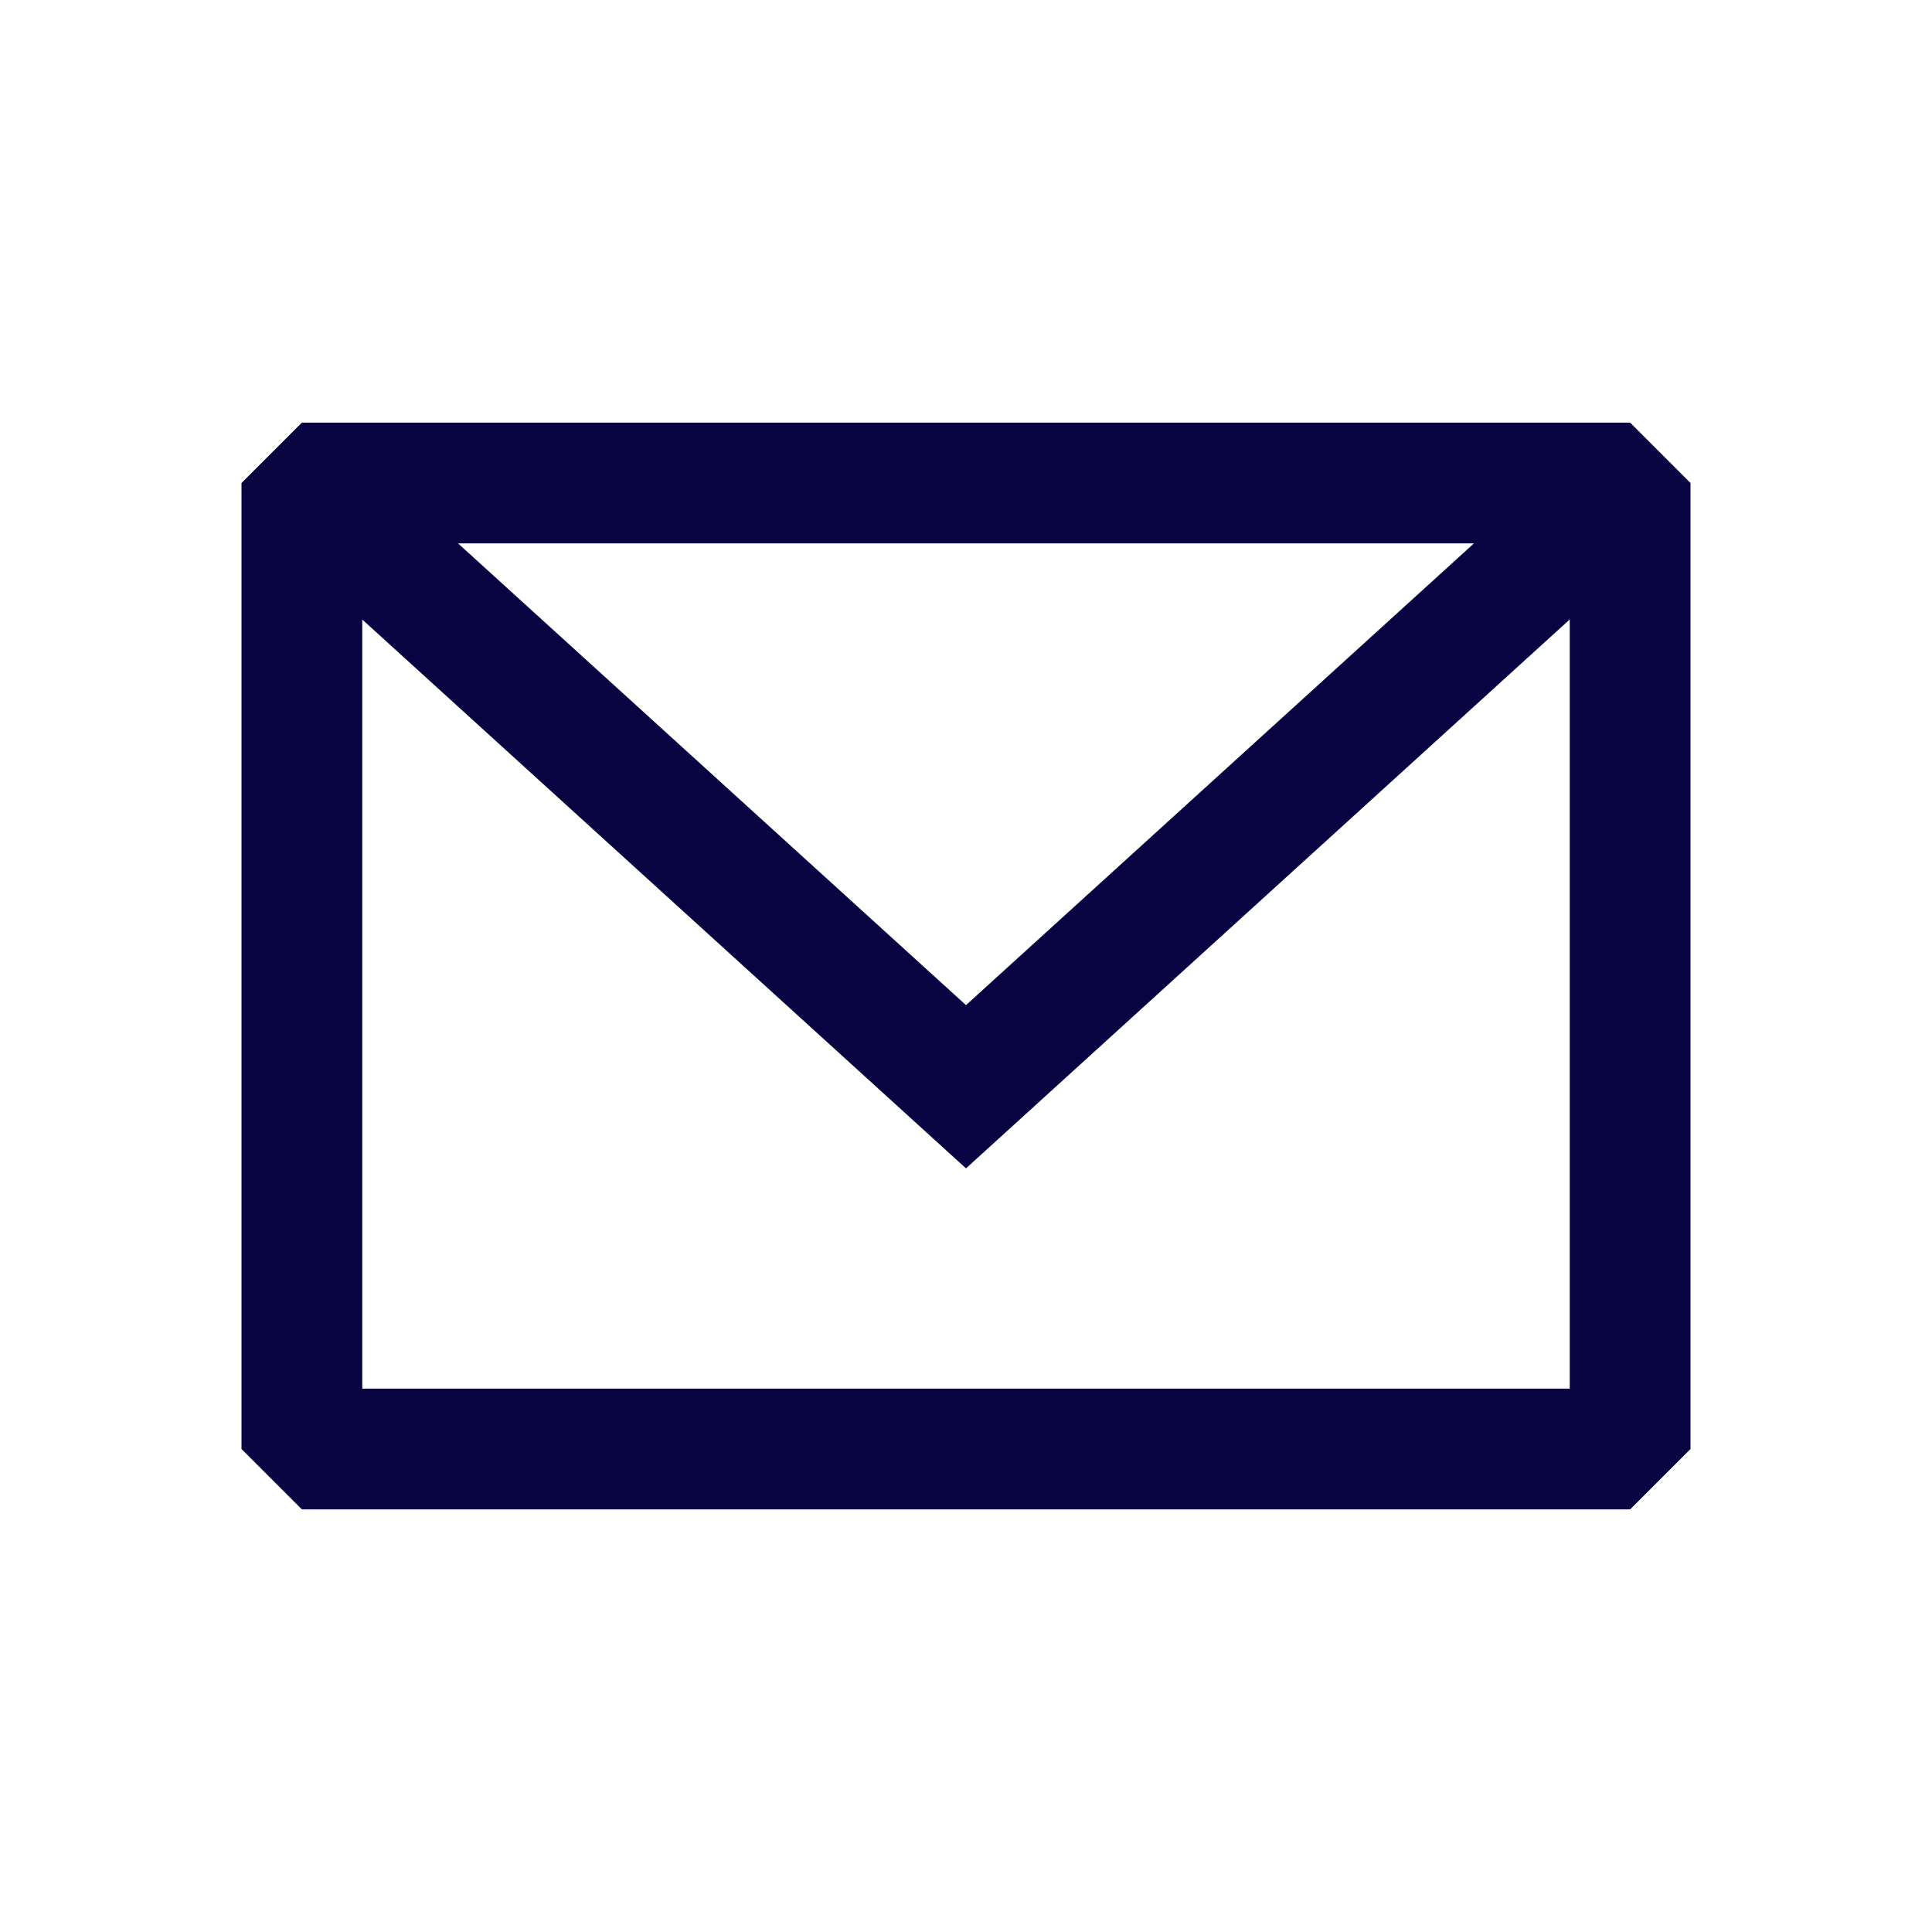
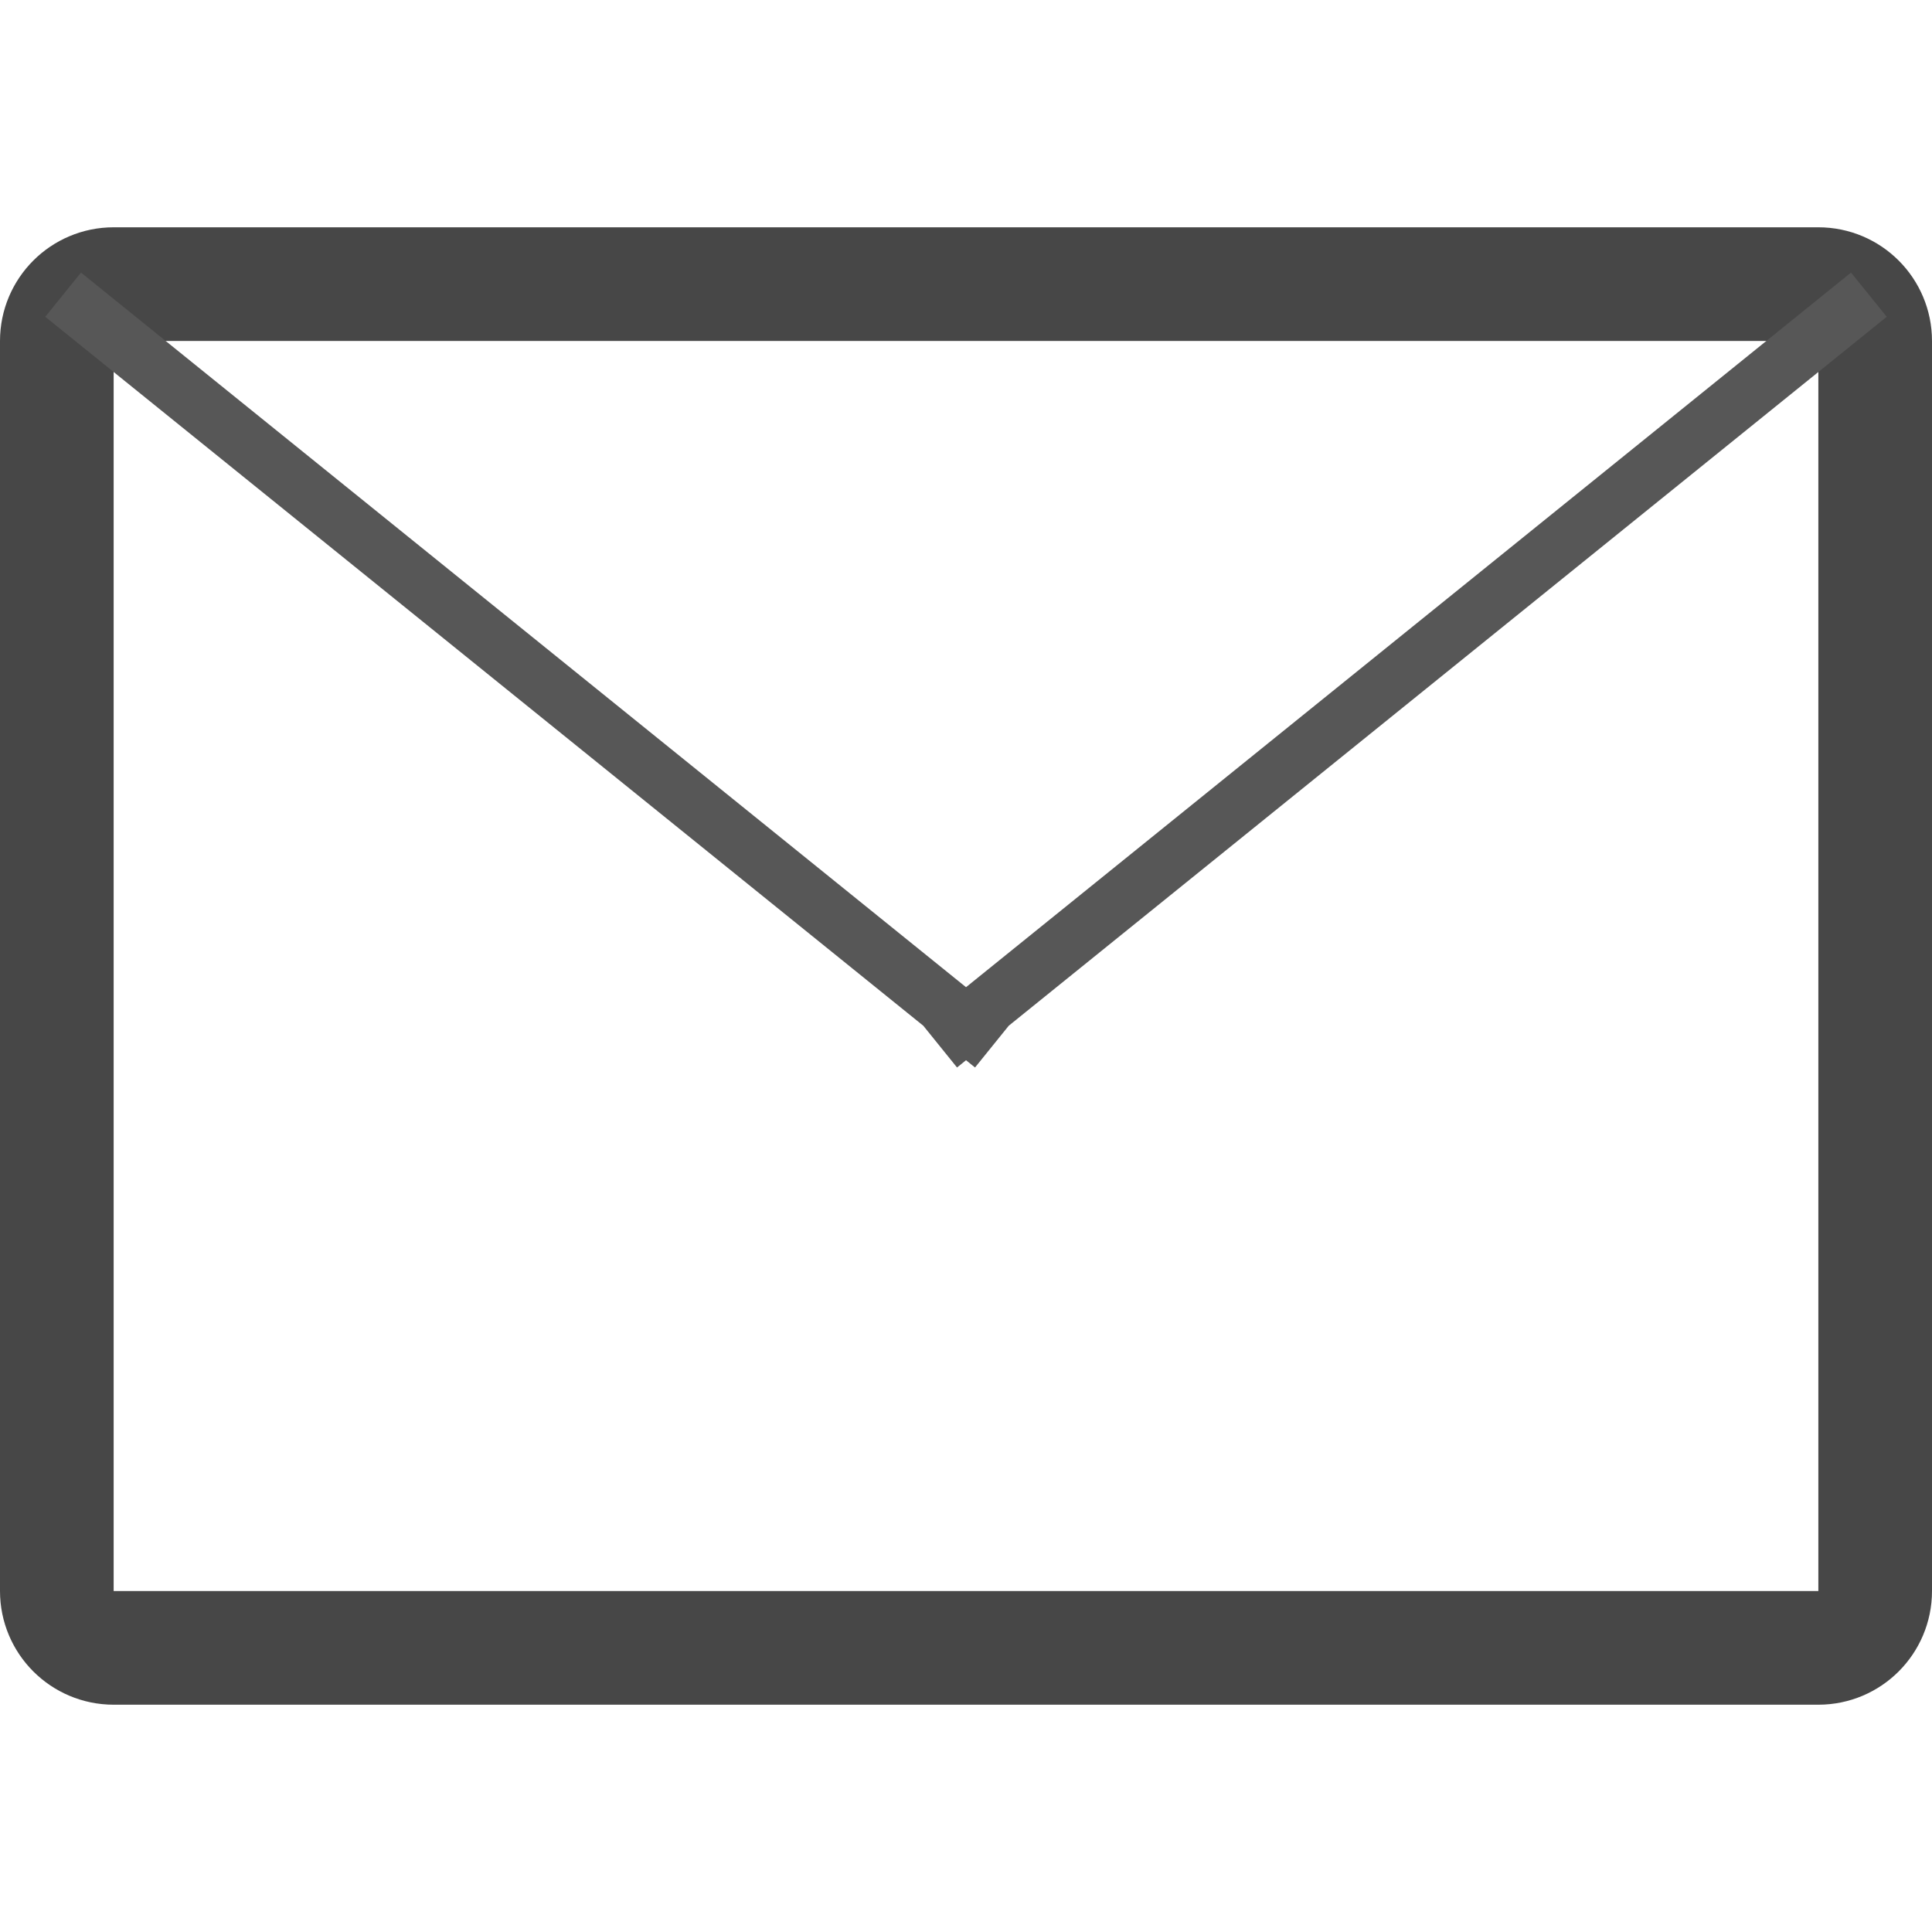
- <svg xmlns="http://www.w3.org/2000/svg" viewBox="0 0 24 24" fill="none">
+ <svg xmlns="http://www.w3.org/2000/svg" viewBox="0 -4 34 34" fill="#000000">
  <g id="SVGRepo_bgCarrier" stroke-width="0" />
  <g id="SVGRepo_tracerCarrier" stroke-linecap="round" stroke-linejoin="round" />
  <g id="SVGRepo_iconCarrier">
-     <path fill-rule="evenodd" clip-rule="evenodd" d="M3.75 5.25L3 6V18L3.75 18.75H20.25L21 18V6L20.25 5.25H3.75ZM4.5 7.696V17.25H19.5V7.695L12 14.514L4.5 7.696ZM18.31 6.75H5.69L12 12.486L18.31 6.75Z" fill="#080341" />
+     <g fill="none" fill-rule="evenodd">
+       <g transform="translate(1 1)">
+         <rect stroke="#474747" stroke-width="2" width="32" height="24" rx="1" />
+         <path d="M31.5.5L15.917 13.083M.5.5l15.584 12.583" stroke="#575757" stroke-linecap="square" />
+       </g>
+     </g>
  </g>
</svg>
